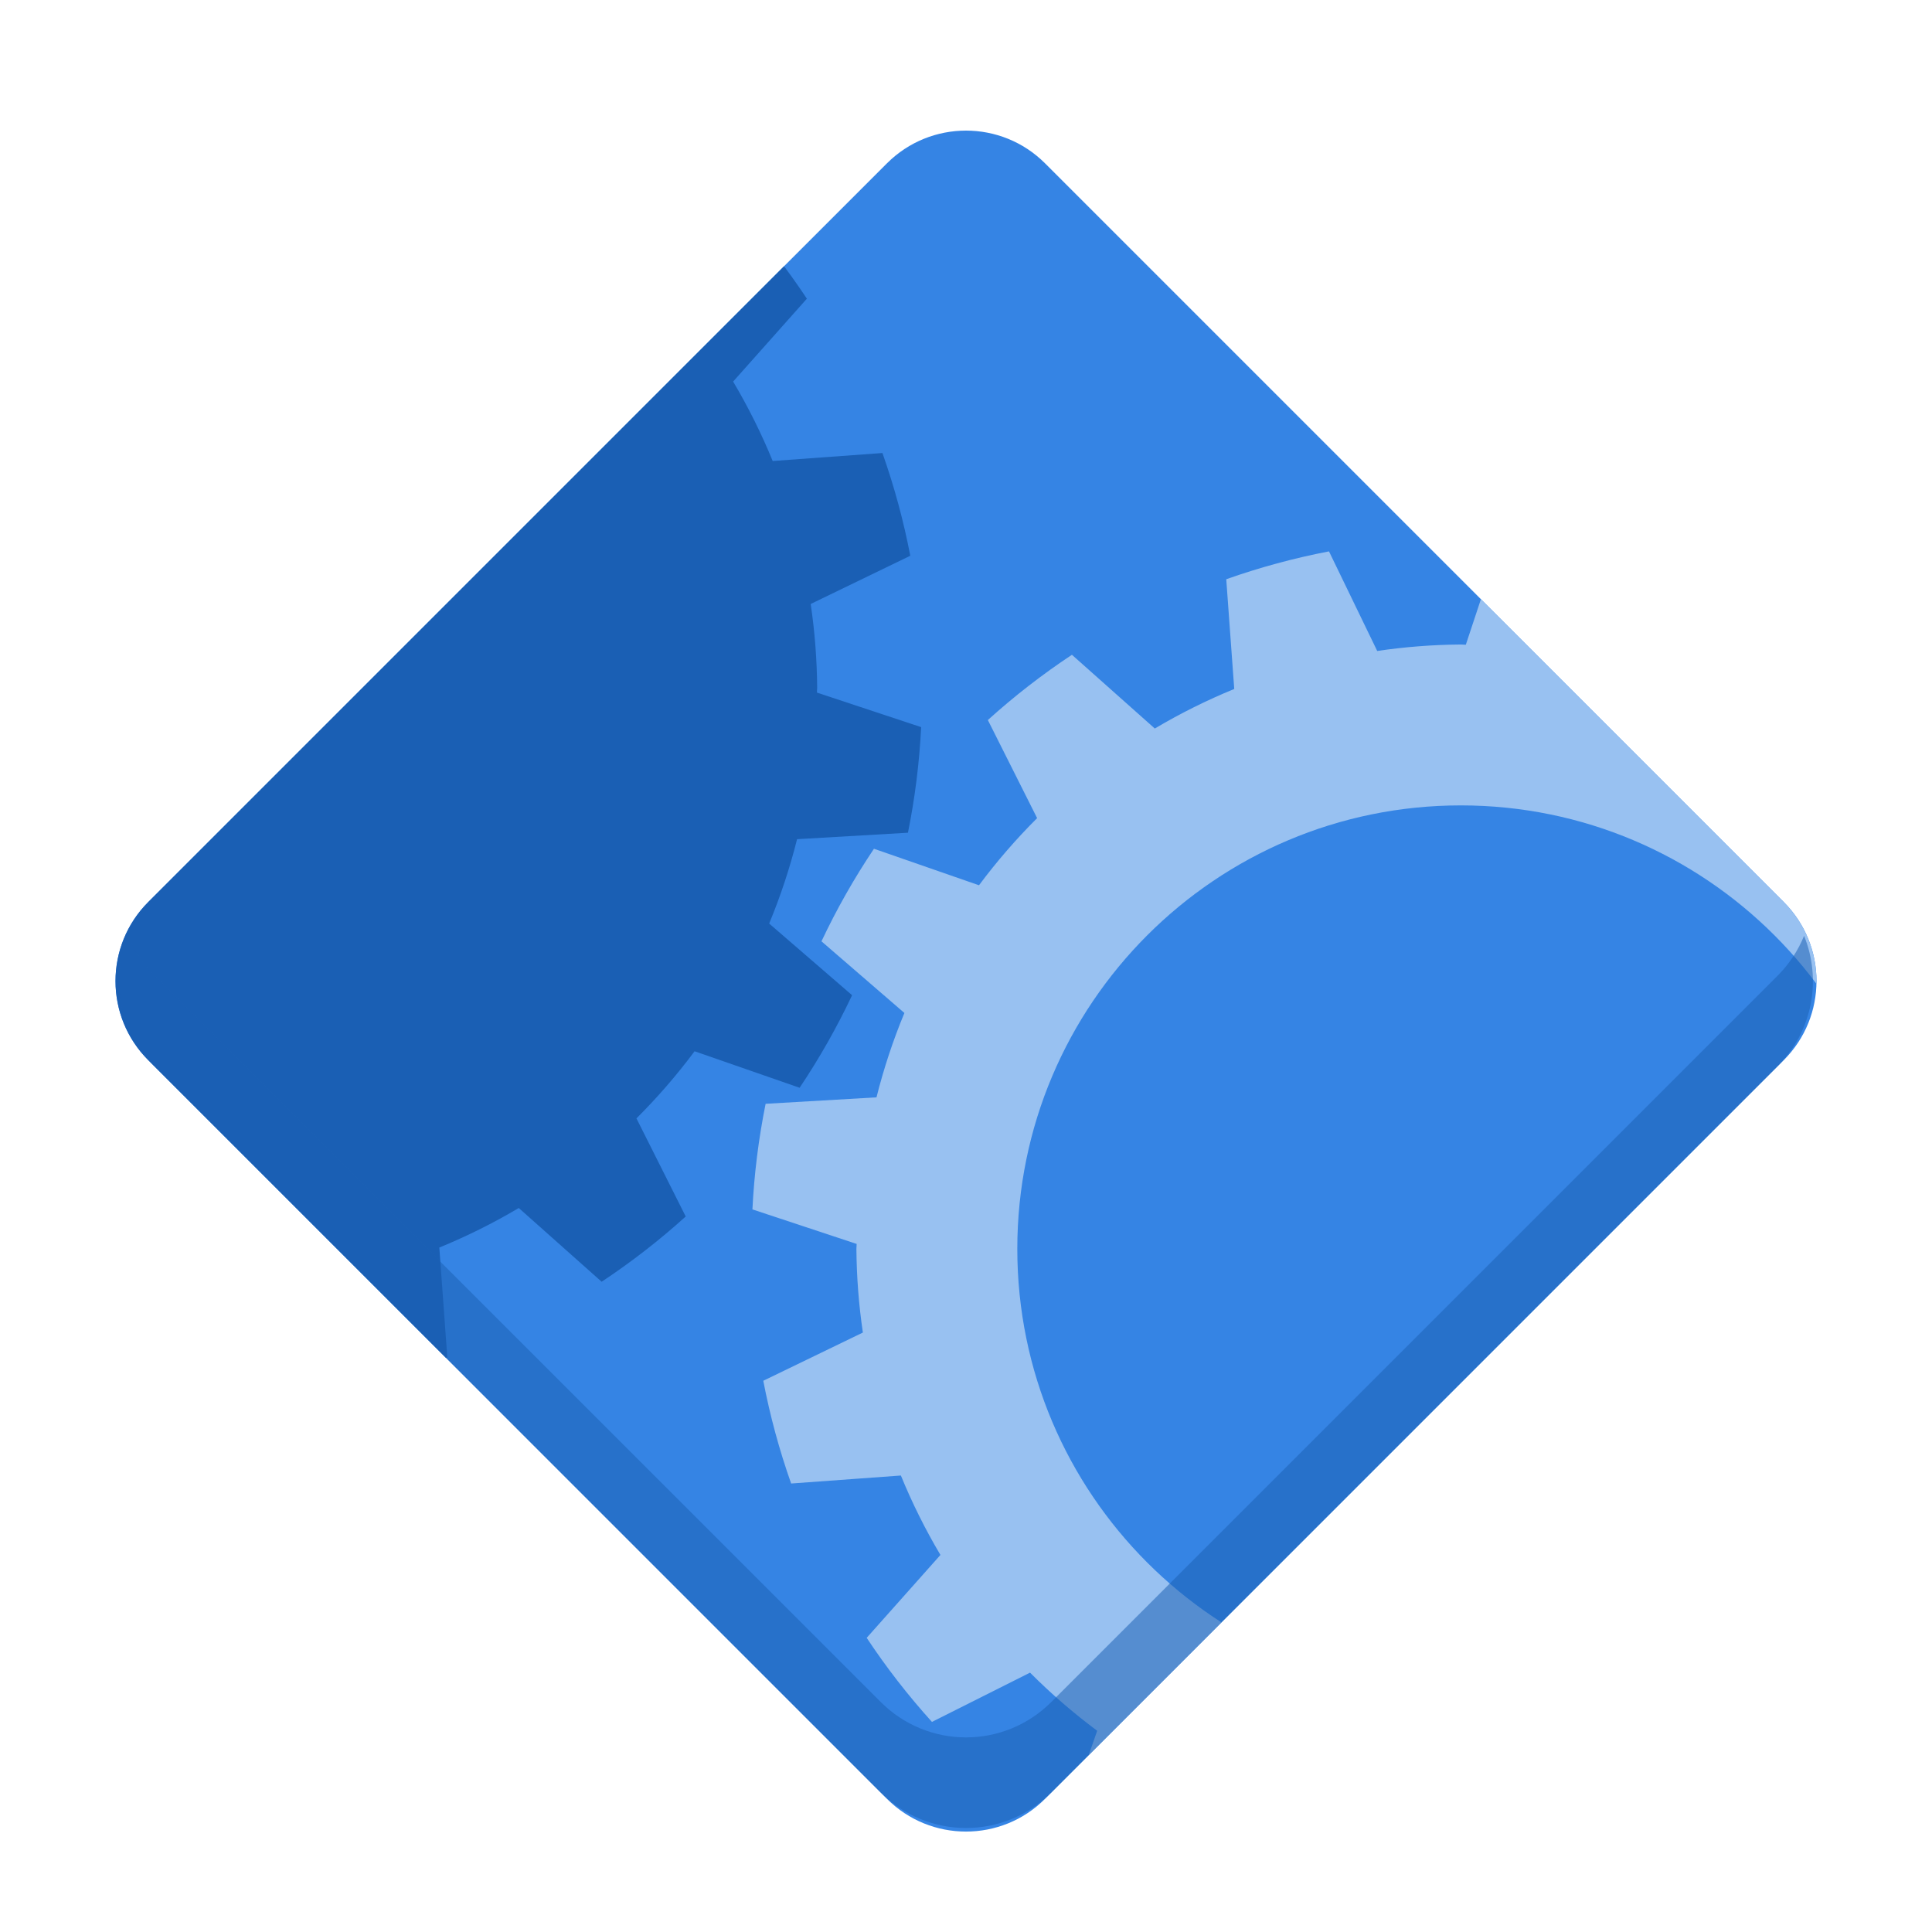
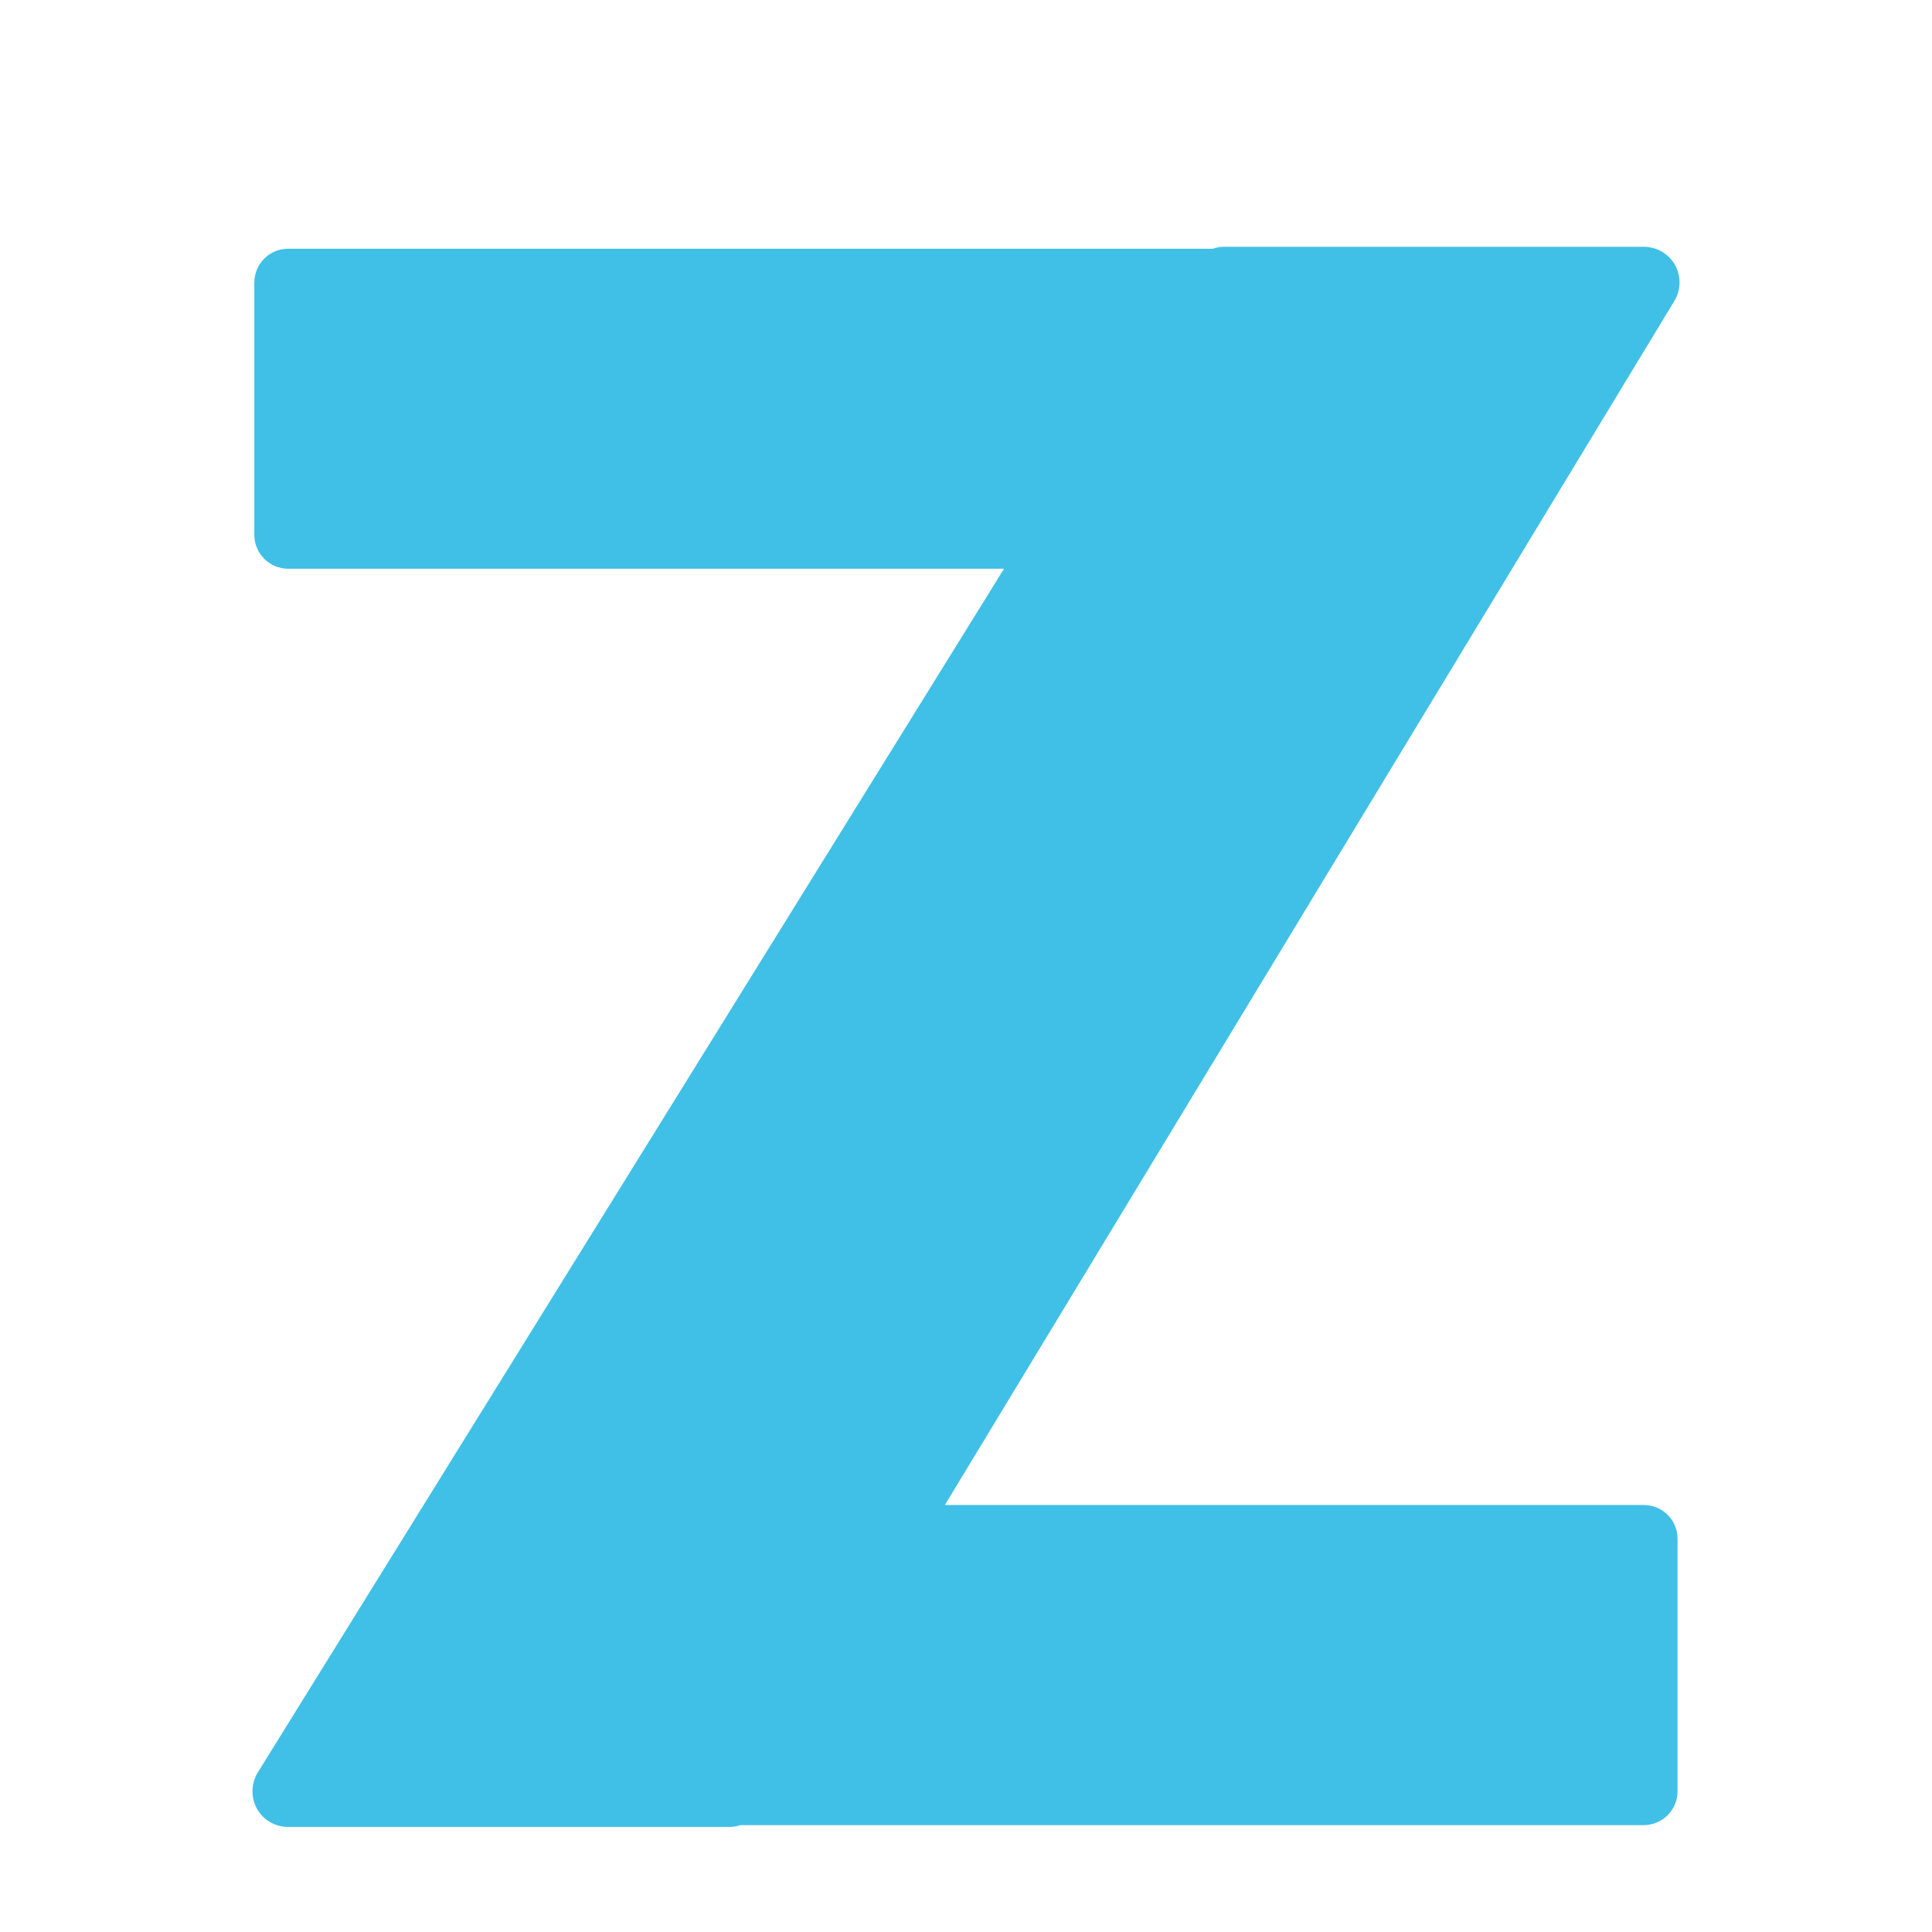
- <svg xmlns="http://www.w3.org/2000/svg" width="33.75mm" height="33.75mm" viewBox="0 0 33.75 33.75" version="1.1" id="svg974">
-   <defs id="defs968">
-     <clipPath clipPathUnits="userSpaceOnUse" id="clipPath18689">
-       <rect clip-path="none" transform="rotate(45)" ry="32" rx="32" y="123.999" x="486.037" height="362.943" width="362.943" id="rect18691" style="display:inline;opacity:1;vector-effect:none;fill:#4a86cf;fill-opacity:1;stroke:none;stroke-width:26.067;stroke-linecap:butt;stroke-linejoin:miter;stroke-miterlimit:4;stroke-dasharray:none;stroke-dashoffset:0;stroke-opacity:1;marker:none;marker-start:none;marker-mid:none;marker-end:none;paint-order:normal;enable-background:new" />
-     </clipPath>
-     <clipPath clipPathUnits="userSpaceOnUse" id="clipPath18689-3">
-       <rect clip-path="none" transform="rotate(45)" ry="32" rx="32" y="123.999" x="486.037" height="362.943" width="362.943" id="rect18691-6" style="display:inline;opacity:1;vector-effect:none;fill:#4a86cf;fill-opacity:1;stroke:none;stroke-width:26.067;stroke-linecap:butt;stroke-linejoin:miter;stroke-miterlimit:4;stroke-dasharray:none;stroke-dashoffset:0;stroke-opacity:1;marker:none;marker-start:none;marker-mid:none;marker-end:none;paint-order:normal;enable-background:new" />
-     </clipPath>
-   </defs>
-   <g id="layer1" transform="translate(-61.81982,-103.944)">
-     <g transform="matrix(0.2636723,0,0,0.2636723,61.81982,-529.397)" style="display:inline;stroke-width:0.25;enable-background:new" id="g1836">
-       <g transform="matrix(0.25,0,0,0.25,0,2295)" id="g18818" style="stroke-width:0.25">
-         <g style="stroke-width:0.27" transform="matrix(0.9260519,0,0,0.9260519,18.93073,50.87633)" id="g18590">
-           <g style="stroke-width:0.27" id="g18681" clip-path="url(#clipPath18689-3)">
-             <rect style="opacity:1;vector-effect:none;fill:#3584e4;fill-opacity:1;stroke:none;stroke-width:8.221;stroke-linecap:butt;stroke-linejoin:miter;stroke-miterlimit:4;stroke-dasharray:none;stroke-dashoffset:0;stroke-opacity:1;marker:none;marker-start:none;marker-mid:none;marker-end:none;paint-order:normal" id="rect18571" width="424" height="424" x="458.337" y="90.642" rx="10.092" ry="10.092" transform="matrix(0.6052817,0.6052817,-0.6052817,0.6052817,33.44063,99.07363)" clip-path="none" />
-             <circle style="opacity:1;vector-effect:none;fill:#f66151;fill-opacity:1;stroke:none;stroke-width:7.037;stroke-linecap:butt;stroke-linejoin:miter;stroke-miterlimit:4;stroke-dasharray:none;stroke-dashoffset:0;stroke-opacity:1;marker:none;marker-start:none;marker-mid:none;marker-end:none;paint-order:normal" id="path18706" cx="0" cy="0" r="0" transform="translate(0,-212)" />
-             <circle style="opacity:1;vector-effect:none;fill:#f66151;fill-opacity:1;stroke:none;stroke-width:7.037;stroke-linecap:butt;stroke-linejoin:miter;stroke-miterlimit:4;stroke-dasharray:none;stroke-dashoffset:0;stroke-opacity:1;marker:none;marker-start:none;marker-mid:none;marker-end:none;paint-order:normal" id="path18708" cx="0" cy="0" r="0" transform="translate(0,-212)" />
-             <path style="display:inline;opacity:1;vector-effect:none;fill:#98c1f1;fill-opacity:1;stroke:none;stroke-width:7.037;stroke-linecap:butt;stroke-linejoin:miter;stroke-miterlimit:4;stroke-dasharray:none;stroke-dashoffset:0;stroke-opacity:1;marker:none;marker-start:none;marker-mid:none;marker-end:none;paint-order:normal;enable-background:new" d="m 408.92,561.918 -9.886,29.829 a 172.971,172.971 0 0 0 -1.427,-0.071 172.971,172.971 0 0 0 -23.929,1.852 l -13.801,-28.501 a 203.293,203.293 0 0 0 -29.401,7.972 l 2.286,31.405 a 172.971,172.971 0 0 0 -22.732,11.319 l -23.718,-21.103 a 203.293,203.293 0 0 0 -24.059,18.674 l 14.099,28.073 a 172.971,172.971 0 0 0 -16.636,19.211 l -30.058,-10.448 a 203.293,203.293 0 0 0 -15.017,26.488 l 23.73,20.507 a 172.971,172.971 0 0 0 -7.985,24.143 l -31.73,1.849 a 203.293,203.293 0 0 0 -3.778,30.217 l 29.829,9.886 a 172.971,172.971 0 0 0 -0.071,1.427 172.971,172.971 0 0 0 1.852,23.929 l -28.501,13.801 a 203.293,203.293 0 0 0 7.972,29.401 l 31.405,-2.286 a 172.971,172.971 0 0 0 11.319,22.732 l -21.103,23.718 a 203.293,203.293 0 0 0 18.674,24.059 l 28.073,-14.099 a 172.971,172.971 0 0 0 19.211,16.636 l -10.448,30.058 a 203.293,203.293 0 0 0 26.488,15.017 l 20.507,-23.73 a 172.971,172.971 0 0 0 24.143,7.985 l 1.849,31.73 a 203.293,203.293 0 0 0 30.217,3.778 l 9.886,-29.829 a 172.971,172.971 0 0 0 1.427,0.071 172.971,172.971 0 0 0 23.929,-1.852 l 13.801,28.501 a 203.293,203.293 0 0 0 29.401,-7.972 l -2.286,-31.405 a 172.971,172.971 0 0 0 22.732,-11.319 l 23.718,21.103 A 203.293,203.293 0 0 0 532.96,916 l -14.099,-28.073 a 172.971,172.971 0 0 0 16.636,-19.211 l 30.058,10.448 a 203.293,203.293 0 0 0 15.017,-26.488 l -23.73,-20.507 a 172.971,172.971 0 0 0 7.985,-24.143 l 31.73,-1.849 a 203.293,203.293 0 0 0 3.778,-30.217 l -29.829,-9.886 a 172.971,172.971 0 0 0 0.071,-1.427 172.971,172.971 0 0 0 -1.852,-23.929 l 28.501,-13.801 a 203.293,203.293 0 0 0 -7.972,-29.401 l -31.405,2.286 a 172.971,172.971 0 0 0 -11.319,-22.732 l 21.103,-23.718 a 203.293,203.293 0 0 0 -18.674,-24.059 l -28.073,14.099 a 172.971,172.971 0 0 0 -19.211,-16.636 l 10.448,-30.058 A 203.293,203.293 0 0 0 485.636,581.681 l -20.507,23.73 a 172.971,172.971 0 0 0 -24.143,-7.985 l -1.849,-31.73 a 203.293,203.293 0 0 0 -30.217,-3.778 z M 397.607,637.722 A 126.926,126.926 0 0 1 524.532,764.647 126.926,126.926 0 0 1 397.607,891.572 126.926,126.926 0 0 1 270.682,764.647 126.926,126.926 0 0 1 397.607,637.722 Z" id="path18717-4" />
-             <path id="path18758" d="m 51.748,401.284 -9.886,29.829 c -0.476,-0.026 -0.951,-0.05 -1.427,-0.071 -8.01,0.062 -16.005,0.681 -23.929,1.852 L 2.706,404.392 c -9.986,1.918 -19.814,4.583 -29.401,7.972 l 2.286,31.405 c -7.844,3.211 -15.442,6.994 -22.732,11.319 l -23.718,-21.103 c -8.475,5.614 -16.518,11.857 -24.059,18.674 l 14.099,28.073 c -6.009,5.987 -11.569,12.408 -16.636,19.211 l -30.058,-10.448 c -5.661,8.442 -10.68,17.296 -15.017,26.488 l 23.73,20.507 c -3.25,7.841 -5.919,15.91 -7.985,24.143 l -31.73,1.849 c -2.013,9.964 -3.276,20.064 -3.778,30.217 l 29.829,9.886 c -0.026,0.476 -0.05,0.951 -0.071,1.427 0.062,8.01 0.681,16.005 1.852,23.929 l -28.501,13.801 c 1.918,9.986 4.583,19.814 7.972,29.401 l 31.405,-2.286 c 3.211,7.844 6.994,15.442 11.319,22.732 l -21.103,23.718 c 5.614,8.475 11.857,16.518 18.674,24.059 l 28.073,-14.099 c 5.987,6.009 12.408,11.569 19.211,16.636 l -10.448,30.058 c 8.442,5.661 17.296,10.68 26.488,15.017 l 20.507,-23.73 c 7.841,3.25 15.91,5.919 24.143,7.985 l 1.849,31.73 c 9.964,2.013 20.064,3.276 30.217,3.778 l 9.886,-29.829 c 0.476,0.026 0.951,0.05 1.427,0.071 8.01,-0.062 16.005,-0.681 23.929,-1.852 l 13.801,28.501 c 9.986,-1.918 19.814,-4.583 29.401,-7.972 l -2.286,-31.405 c 7.844,-3.211 15.442,-6.994 22.732,-11.319 l 23.718,21.103 c 8.475,-5.614 16.518,-11.857 24.059,-18.674 l -14.099,-28.073 c 6.009,-5.987 11.569,-12.408 16.636,-19.211 l 30.058,10.448 c 5.661,-8.442 10.68,-17.296 15.017,-26.488 l -23.73,-20.507 c 3.25,-7.841 5.919,-15.91 7.985,-24.143 l 31.73,-1.849 c 2.013,-9.964 3.276,-20.064 3.778,-30.217 l -29.829,-9.886 c 0.026,-0.476 0.05,-0.951 0.071,-1.427 -0.062,-8.01 -0.681,-16.005 -1.852,-23.929 l 28.501,-13.801 c -1.918,-9.986 -4.583,-19.814 -7.972,-29.401 l -31.405,2.286 c -3.211,-7.844 -6.994,-15.442 -11.319,-22.732 l 21.103,-23.718 c -5.614,-8.475 -11.857,-16.518 -18.674,-24.059 l -28.073,14.099 c -5.987,-6.009 -12.408,-11.569 -19.211,-16.636 l 10.448,-30.058 c -8.442,-5.661 -17.296,-10.68 -26.488,-15.017 l -20.507,23.73 c -7.841,-3.25 -15.91,-5.919 -24.143,-7.985 l -1.849,-31.73 c -9.964,-2.013 -20.064,-3.276 -30.217,-3.778 z" style="display:inline;opacity:1;vector-effect:none;fill:#1a5fb4;fill-opacity:1;stroke:none;stroke-width:7.037;stroke-linecap:butt;stroke-linejoin:miter;stroke-miterlimit:4;stroke-dasharray:none;stroke-dashoffset:0;stroke-opacity:1;marker:none;marker-start:none;marker-mid:none;marker-end:none;paint-order:normal;enable-background:new" />
-           </g>
-         </g>
-         <path style="display:inline;opacity:0.534;vector-effect:none;fill:#1a5fb4;fill-opacity:1;stroke:none;stroke-width:1.629;stroke-linecap:butt;stroke-linejoin:miter;stroke-miterlimit:4;stroke-dasharray:none;stroke-dashoffset:0;stroke-opacity:1;marker:none;marker-start:none;marker-mid:none;marker-end:none;paint-order:normal;enable-background:new" clip-path="none" d="m 8.477,2676 c -1.171,2.887 -0.583,6.308 1.766,8.656 l 48.102,48.102 c 3.134,3.134 8.179,3.134 11.312,0 l 48.102,-48.102 c 2.348,-2.348 2.937,-5.77 1.766,-8.656 -0.392,0.966 -0.98,1.871 -1.766,2.656 l -48.102,48.102 c -3.134,3.134 -8.179,3.134 -11.312,0 L 10.242,2678.656 C 9.457,2677.871 8.868,2676.965 8.477,2676 Z" transform="matrix(4,0,0,4,0,-10028)" id="rect18571-6" />
-       </g>
-       <rect y="2402" x="-1.5000001e-06" height="128" width="128" id="rect9125-7-2" style="display:inline;opacity:1;vector-effect:none;fill:none;fill-opacity:1;stroke:none;stroke-width:1.25;stroke-linecap:butt;stroke-linejoin:miter;stroke-miterlimit:4;stroke-dasharray:none;stroke-dashoffset:0;stroke-opacity:1;marker:none;marker-start:none;marker-mid:none;marker-end:none;paint-order:normal;enable-background:new" />
-     </g>
-   </g>
+ <svg xmlns="http://www.w3.org/2000/svg" width="800px" height="800px" viewBox="0 0 128 128" aria-hidden="true" role="img" class="iconify iconify--noto" preserveAspectRatio="xMidYMid meet">
+   <path d="M108.91 99.71H62.6l48.33-79.77c.44-.73.46-1.64.04-2.39c-.42-.74-1.21-1.2-2.06-1.2H81.06c-.25 0-.49.05-.71.13H19.09c-1.24 0-2.24 1-2.24 2.24v16.72c0 1.24 1.01 2.24 2.24 2.24h47.43l-49.44 79.75c-.45.73-.47 1.65-.06 2.4c.42.75 1.21 1.21 2.07 1.21h29.25c.25 0 .49-.05.72-.12h59.84c1.23 0 2.24-1 2.24-2.24v-16.72c.01-1.25-1-2.25-2.23-2.25z" fill="#40C0E7" />
</svg>
